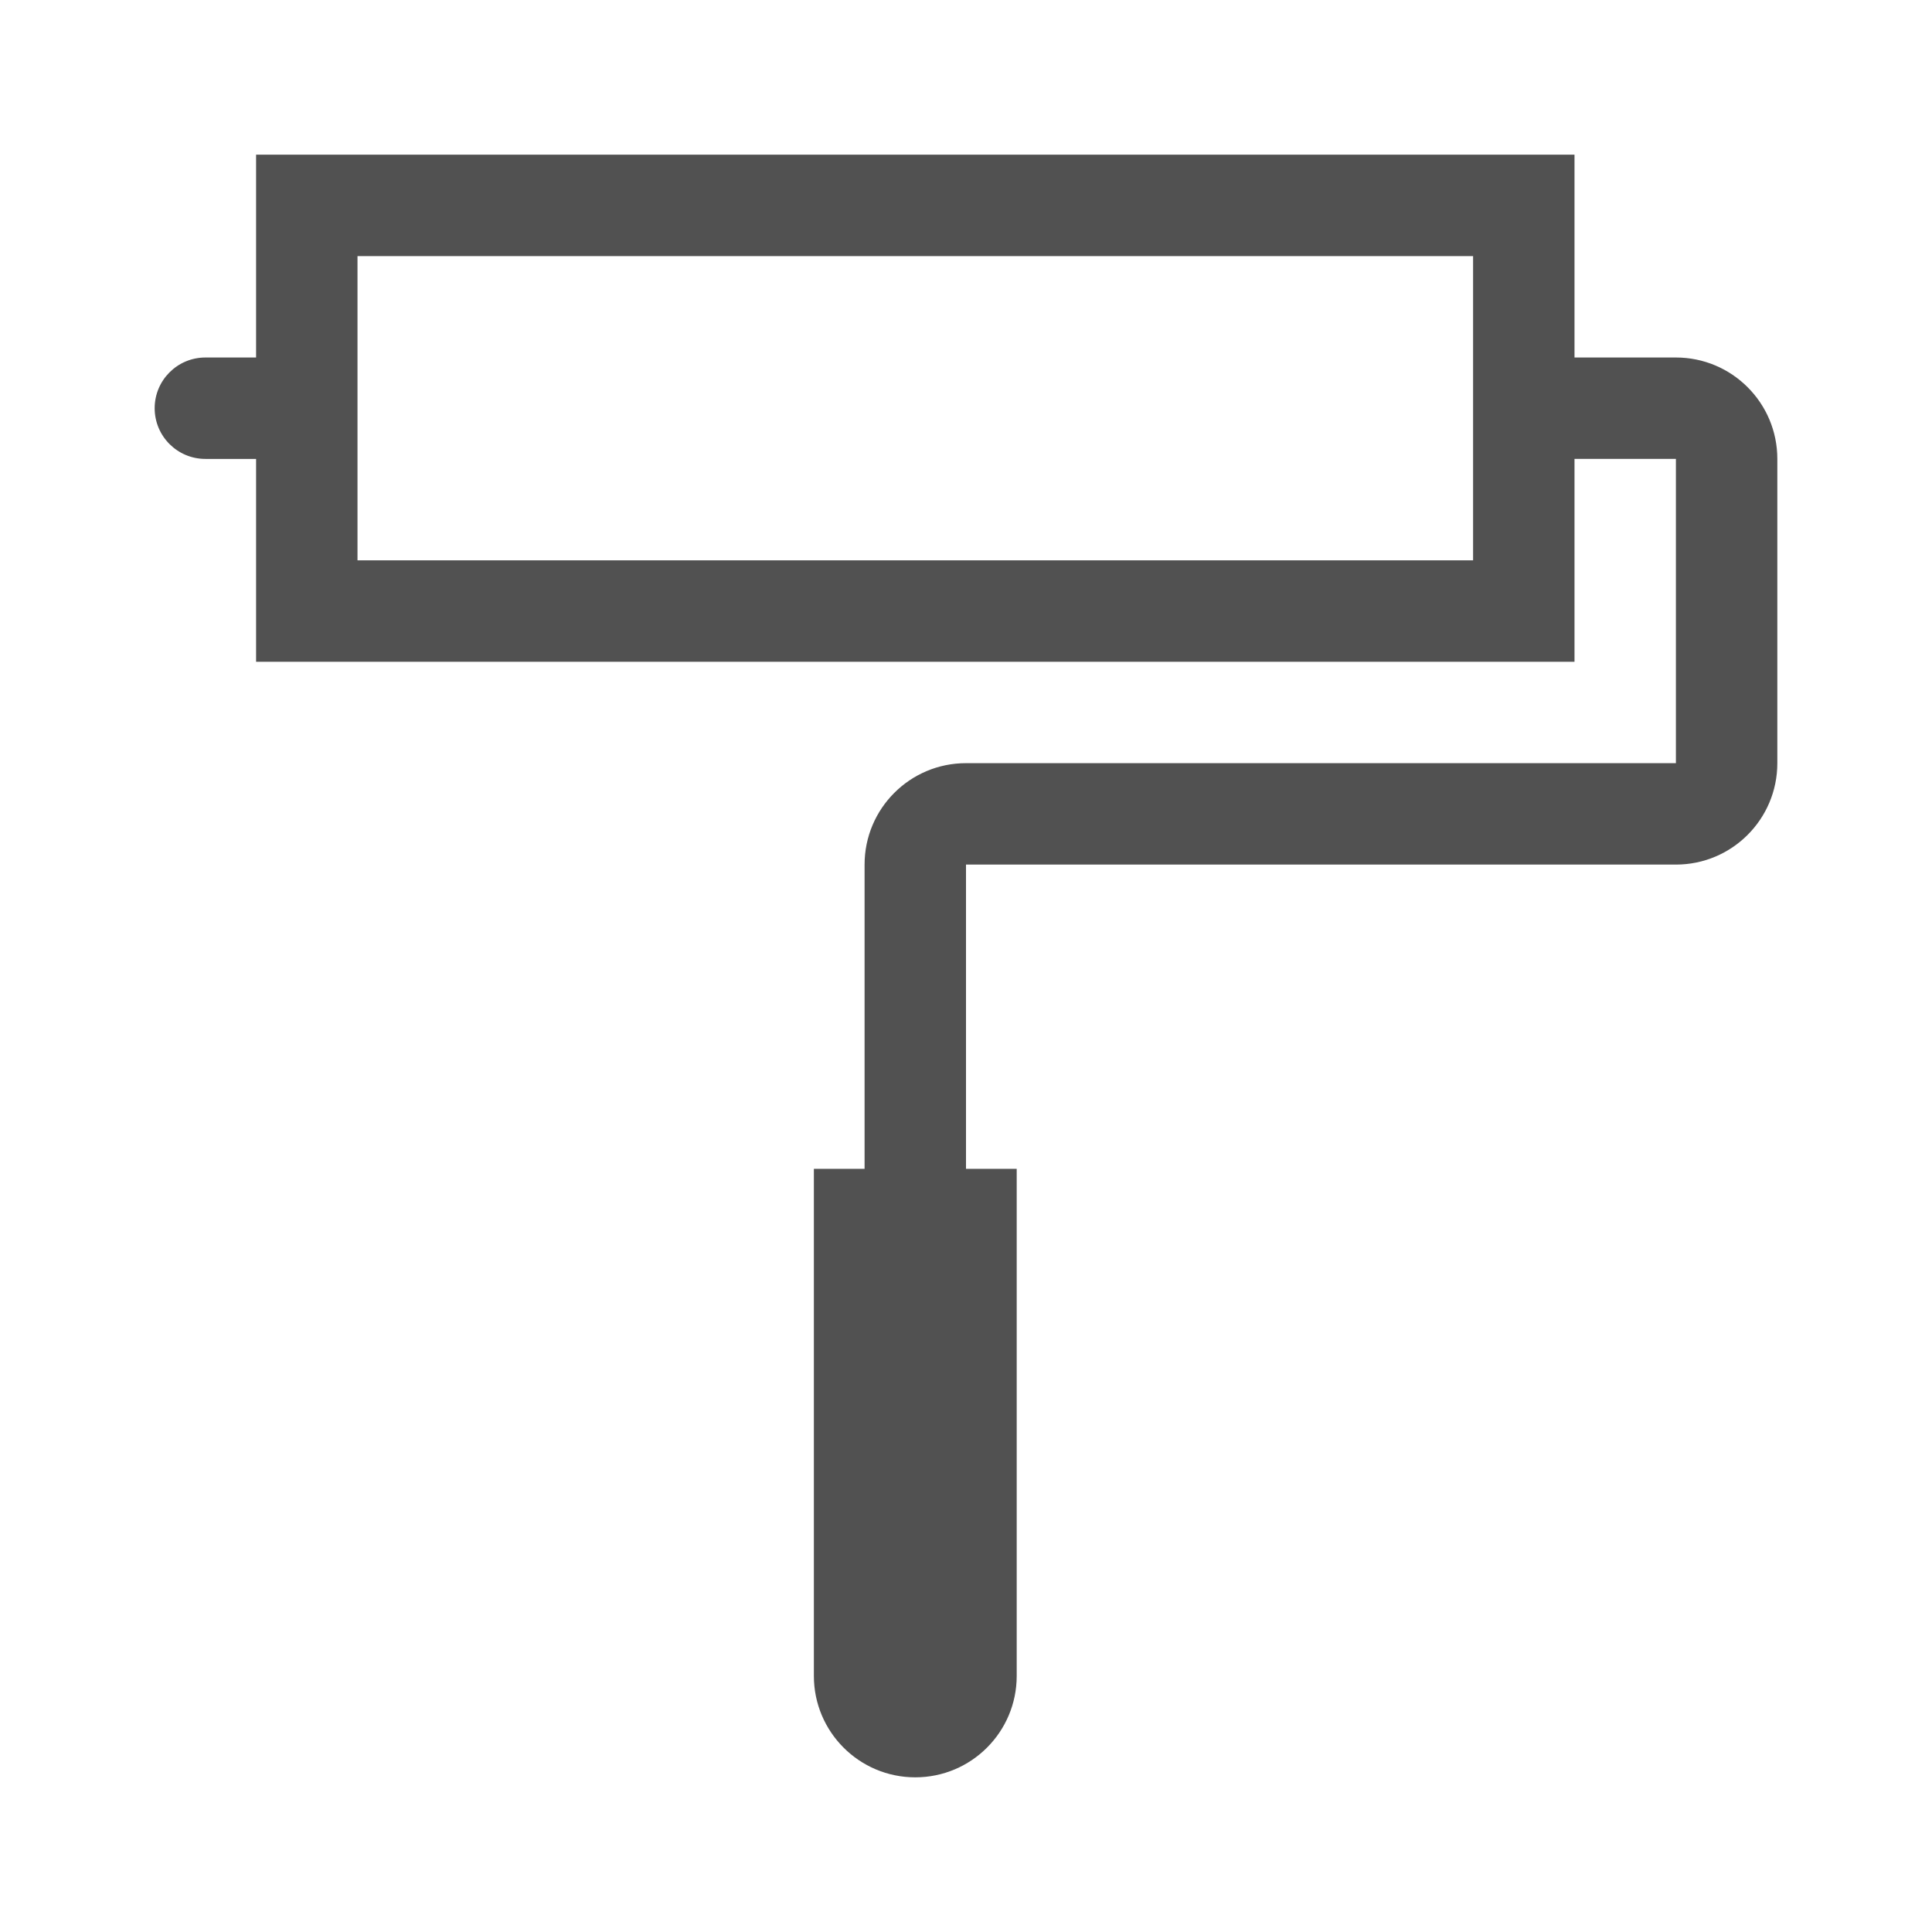
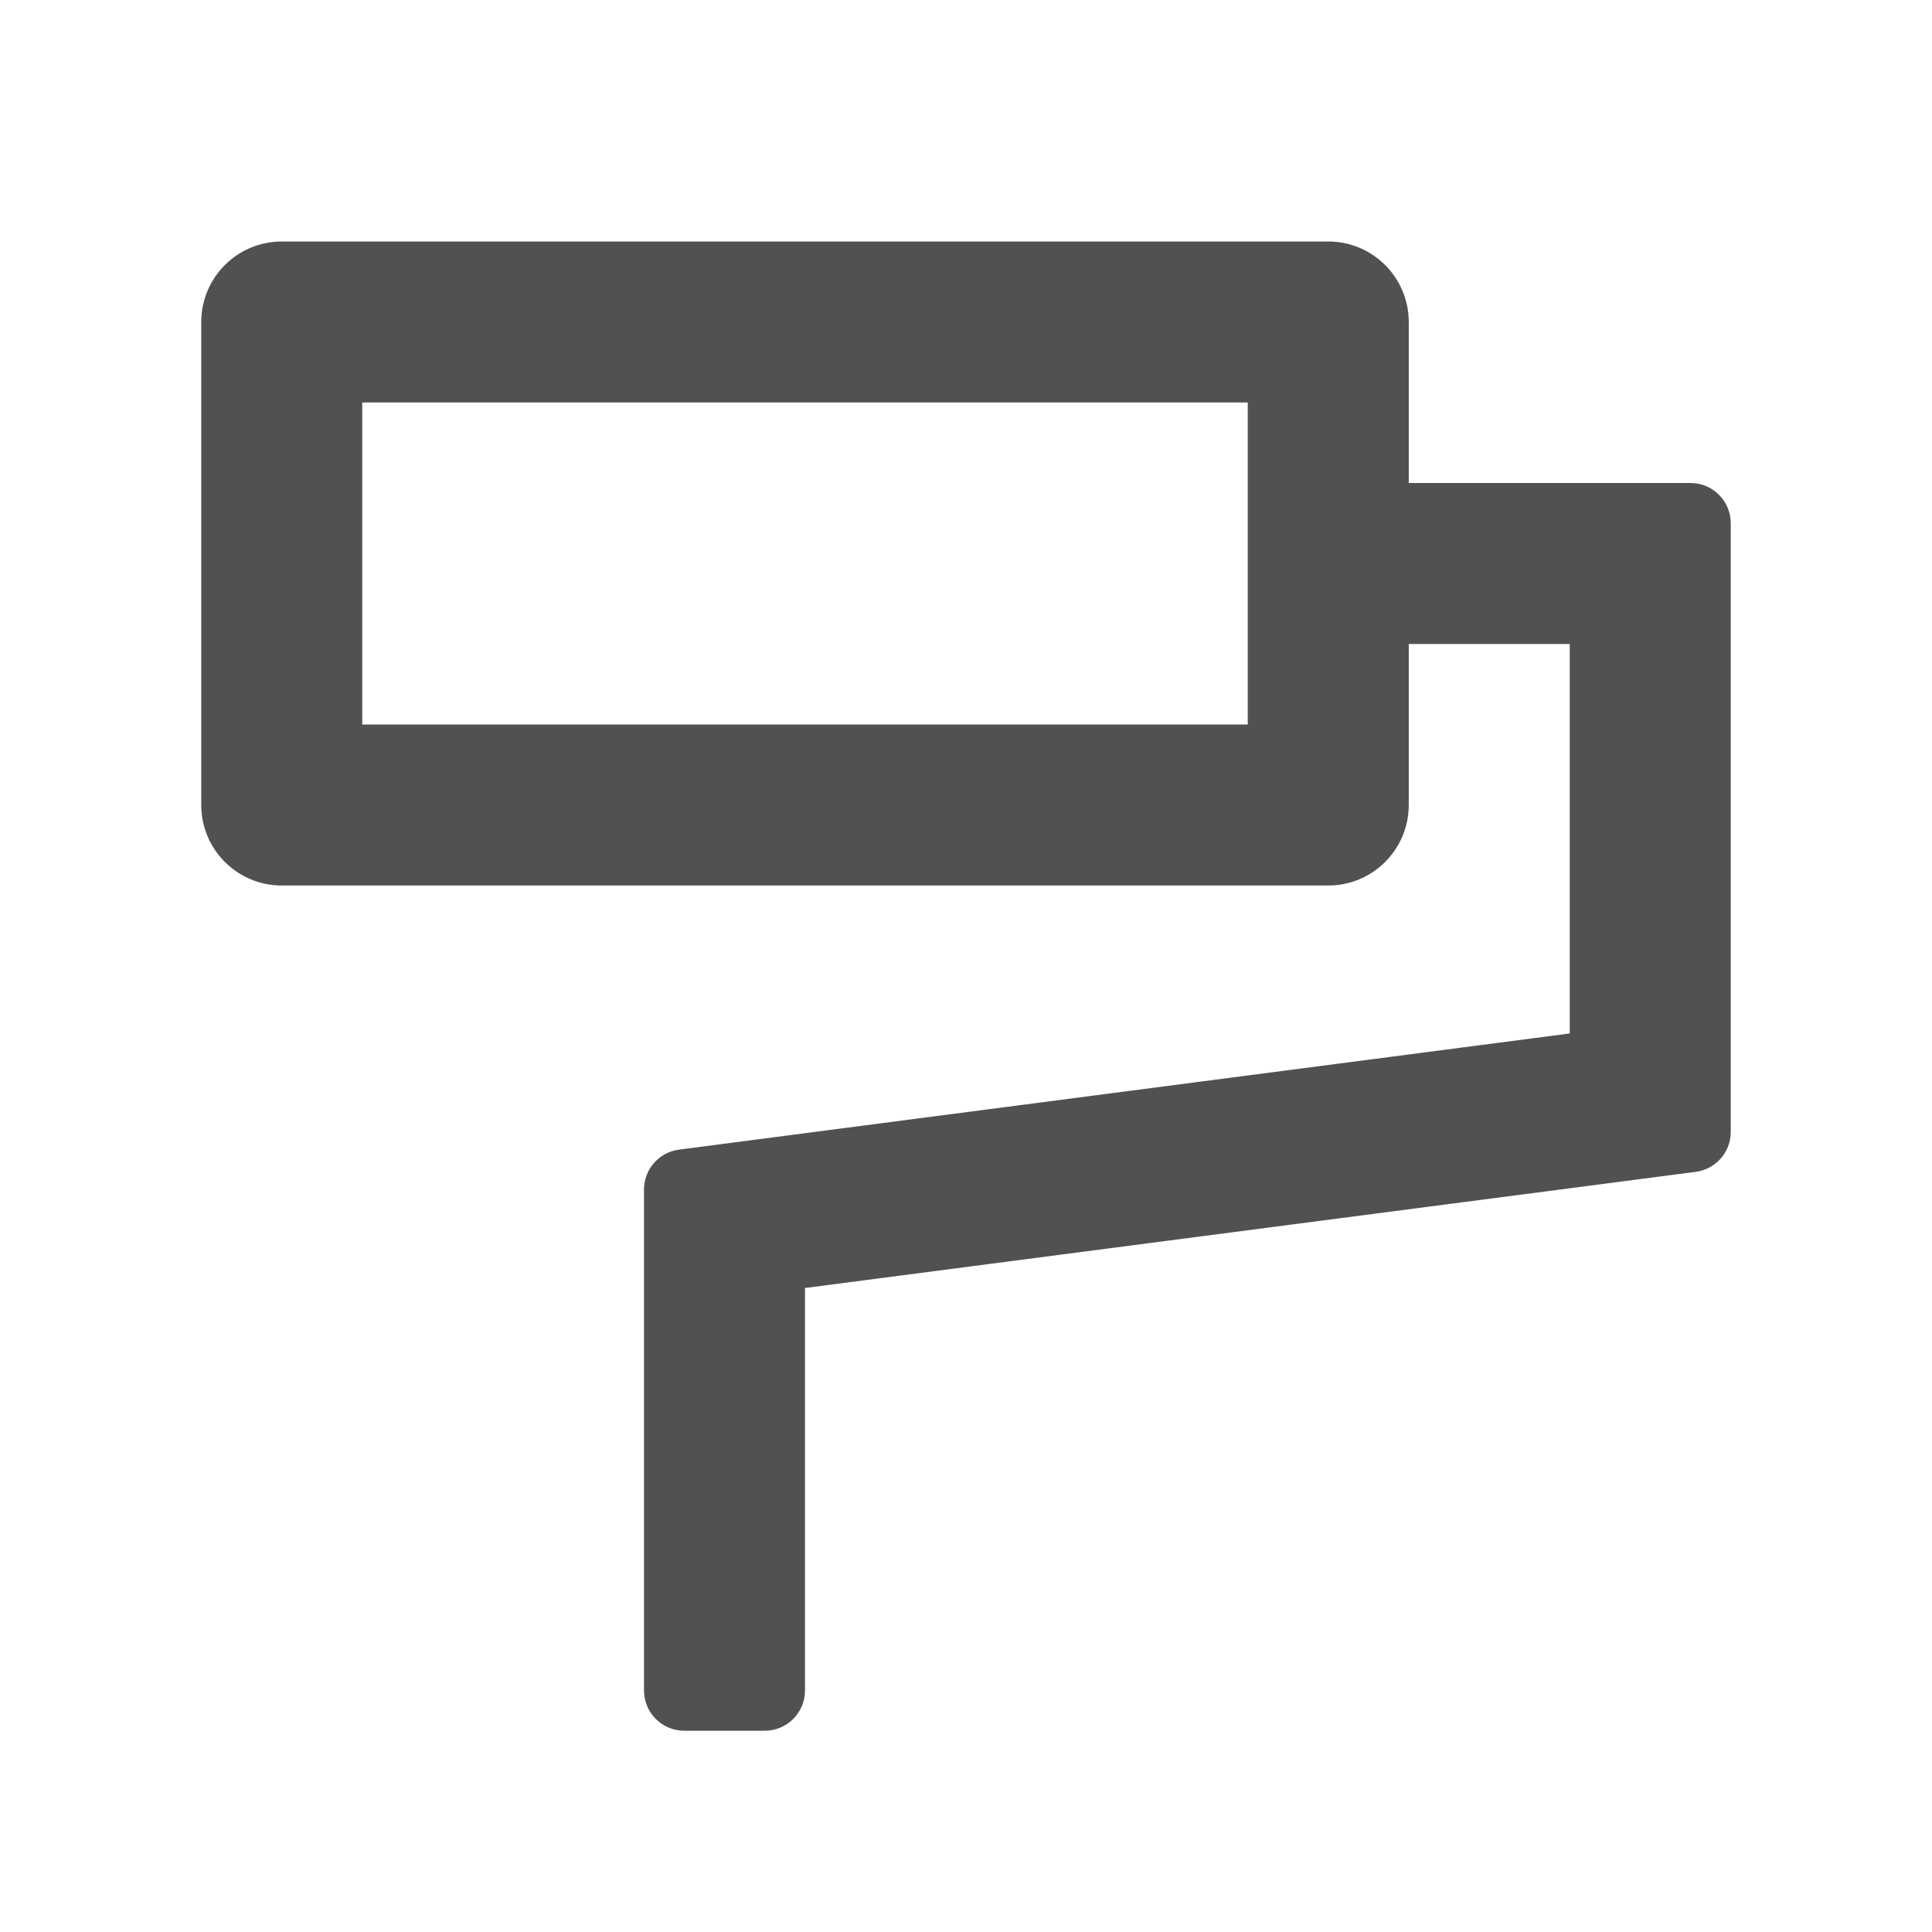
- <svg xmlns="http://www.w3.org/2000/svg" t="1584945105588" class="icon" viewBox="0 0 1024 1024" version="1.1" p-id="38754" width="128" height="128">
+ <svg xmlns="http://www.w3.org/2000/svg" t="1586489192180" class="icon" viewBox="0 0 1024 1024" version="1.1" p-id="2134" width="128" height="128">
  <defs>
    <style type="text/css" />
  </defs>
-   <path fill="#515151" d="M888.269 189.483l-53.751 0L834.518 81.977 135.729 81.977l0 107.507L108.853 189.484c-14.83 0-26.877 12.033-26.877 26.875 0 14.856 12.046 26.876 26.877 26.876l26.876 0 0 107.508 698.789 0L834.518 243.234l53.751 0 0 161.259-376.27 0c-29.685 0-53.752 24.069-53.752 53.754l0 161.26-26.877 0 0 268.764c0 29.686 24.068 53.753 53.754 53.753 29.685 0 53.751-24.068 53.751-53.753L538.876 619.507l-26.876 0L511.999 458.247l376.27 0c29.685 0 53.753-24.069 53.753-53.754L942.022 243.234C942.022 213.55 917.954 189.483 888.269 189.483zM780.763 296.987 189.481 296.987 189.481 135.728l591.282 0L780.763 296.987z" p-id="38755" />
+   <path fill="#515151" d="M746.667 341.333v85.333a42.667 42.667 0 0 1-42.667 42.667H149.333a42.667 42.667 0 0 1-42.667-42.667V170.667a42.667 42.667 0 0 1 42.667-42.667h554.667a42.667 42.667 0 0 1 42.667 42.667v85.333h149.333a21.333 21.333 0 0 1 21.333 21.333v322.603a21.333 21.333 0 0 1-18.56 21.163L426.667 682.667v213.333a21.333 21.333 0 0 1-21.333 21.333h-42.667a21.333 21.333 0 0 1-21.333-21.333V630.485a21.333 21.333 0 0 1 18.56-21.163L832 547.755V341.333h-85.333zM192 213.333v170.667h469.333v-170.667H192z" p-id="2135" />
</svg>
